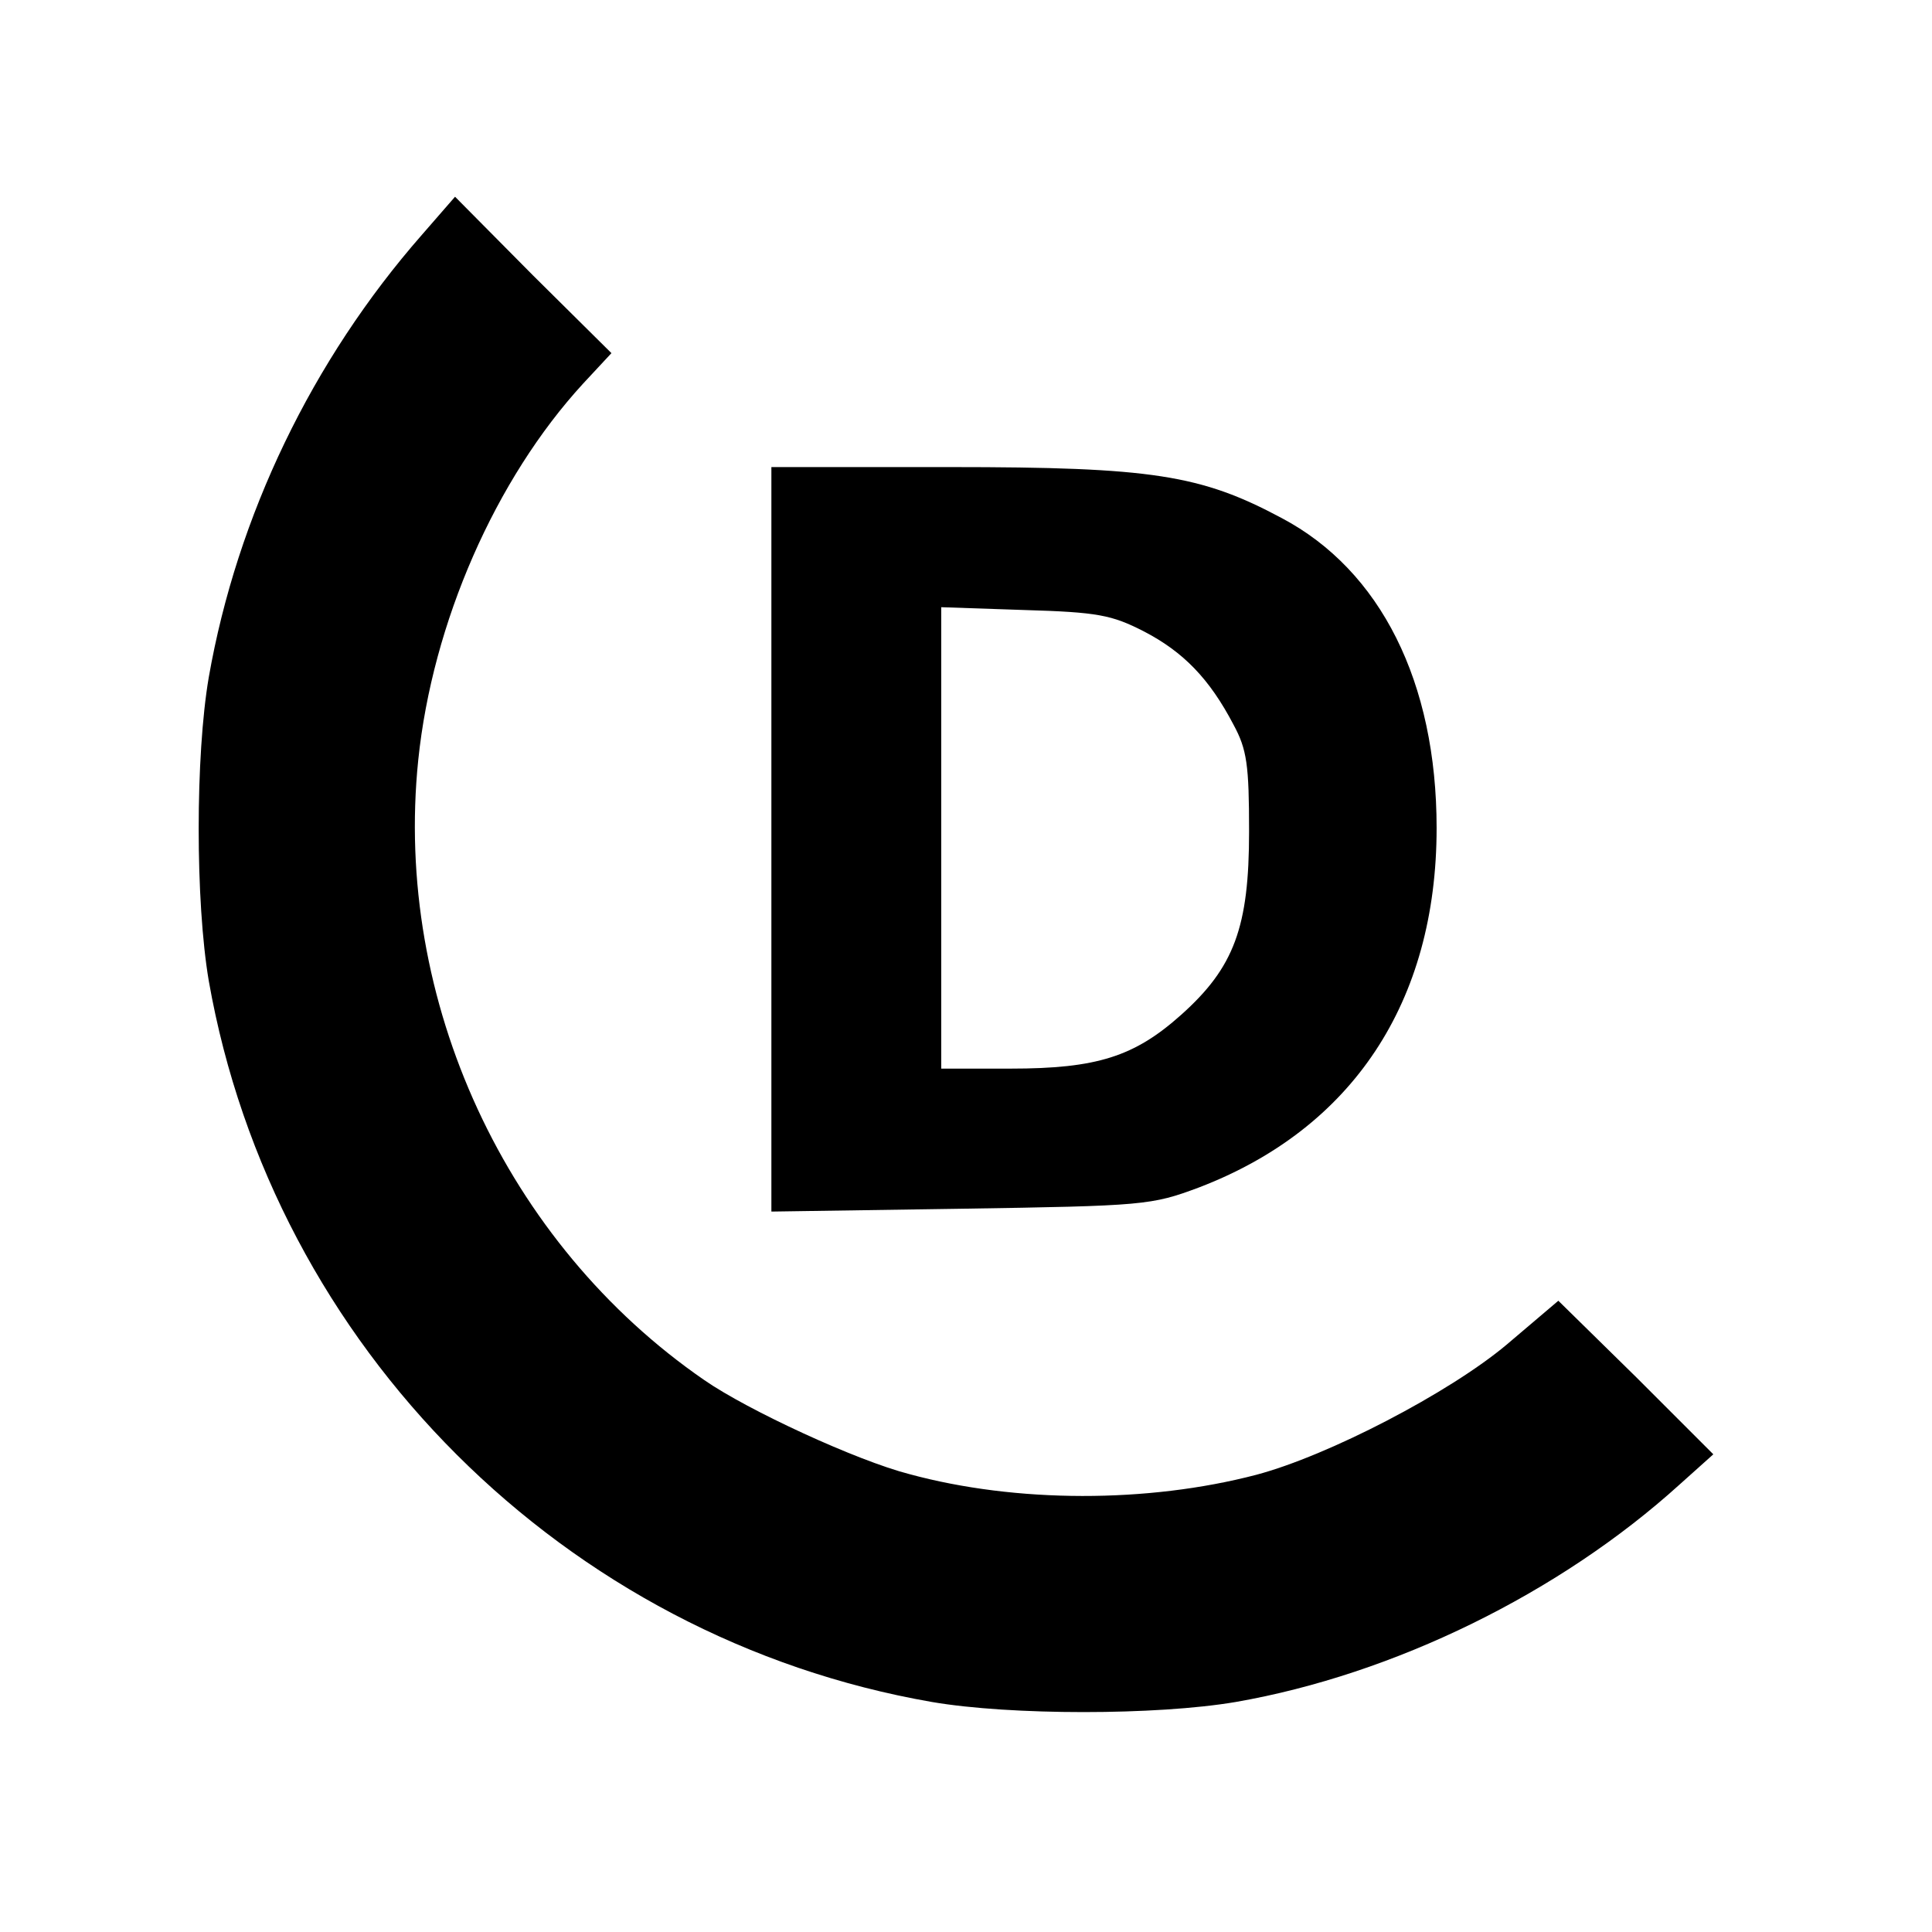
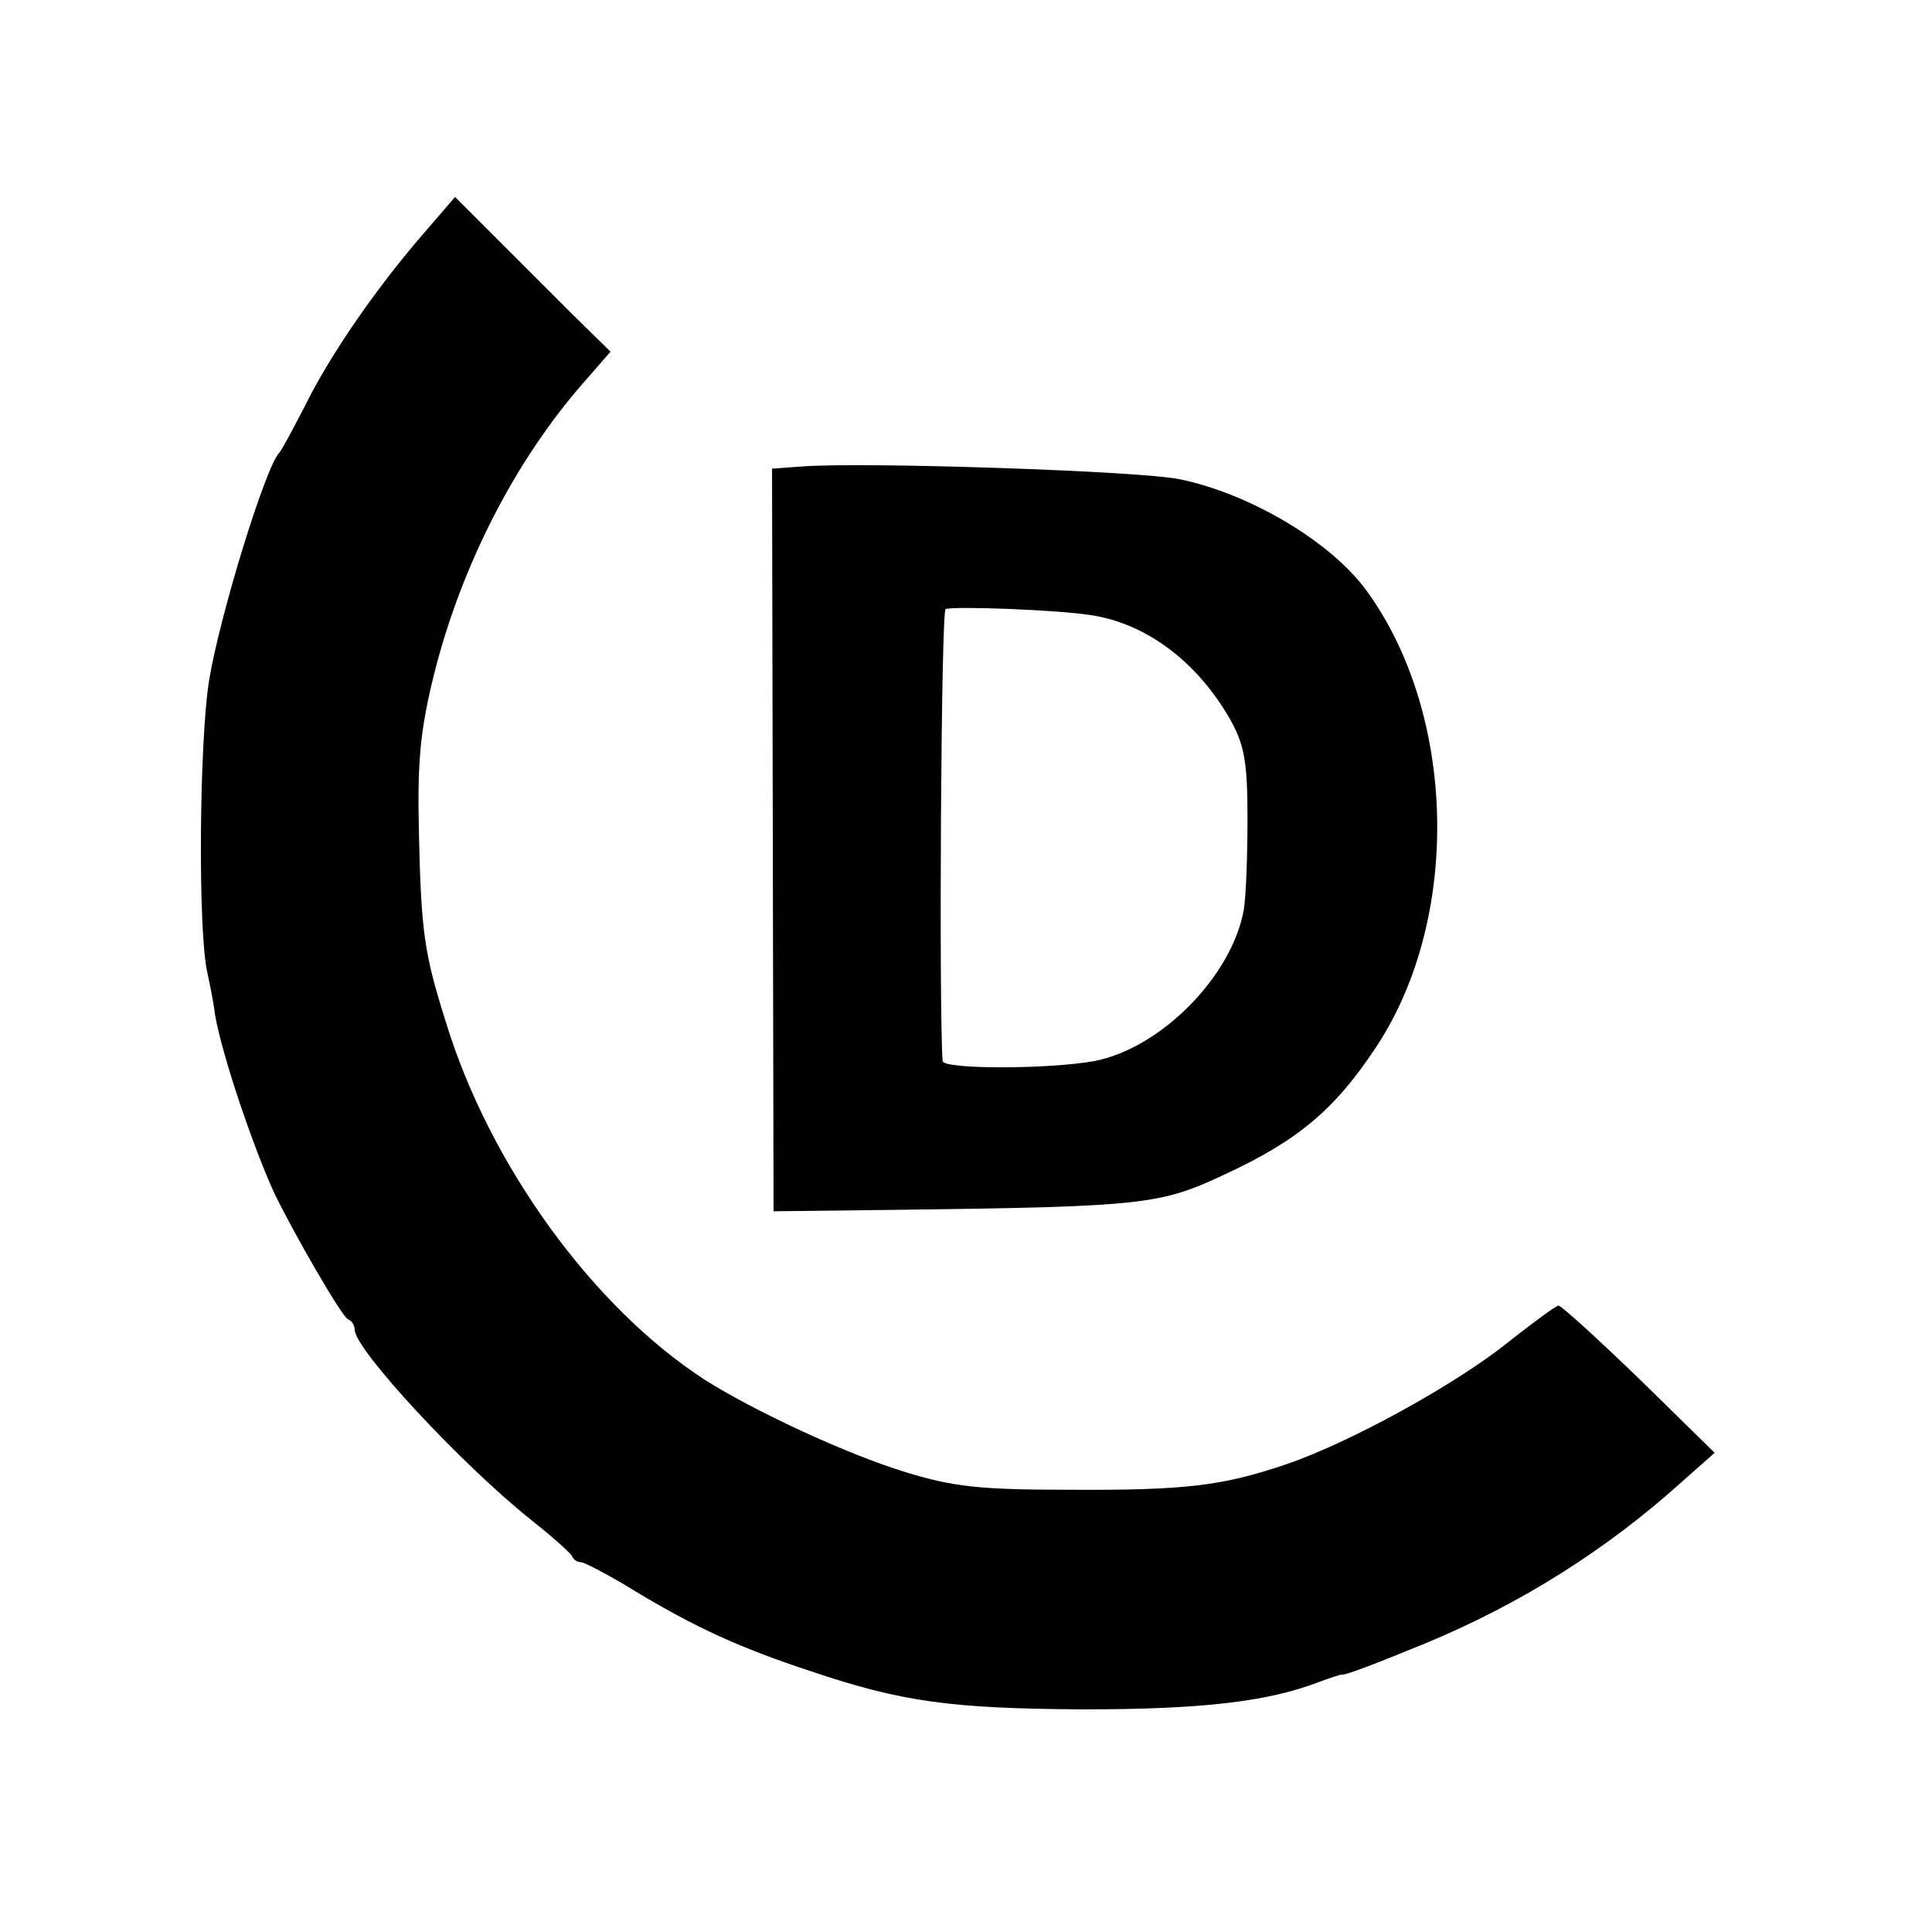
- <svg xmlns="http://www.w3.org/2000/svg" version="1.0" width="273pt" height="273pt" viewBox="0 0 273 273" preserveAspectRatio="xMidYMid meet">
-   <g transform="translate(0,273) scale(0.1,-0.1)" fill="#000000" stroke="none">
-     <path d="M596 2398 c-155 -177 -261 -397 -301 -625 -19 -111 -19 -317 0 -429 91 -517 503 -929 1022 -1019 111 -19 317 -19 429 0 224 39 458 154 627 307 l48 43 -109 109 -110 108 -73 -62 c-81 -68 -252 -157 -354 -184 -153 -40 -339 -40 -490 1 -74 19 -228 90 -290 133 -280 193 -439 536 -404 876 20 194 109 397 233 532 l40 43 -111 110 -110 111 -47 -54z" />
-     <path d="M1090 1544 l0 -526 268 4 c259 4 269 5 336 30 217 83 336 262 336 508 0 206 -79 364 -219 438 -114 61 -183 72 -468 72 l-253 0 0 -526z m526 294 c56 -29 93 -67 127 -132 19 -35 22 -57 22 -151 0 -135 -21 -192 -96 -259 -66 -59 -119 -76 -241 -76 l-98 0 0 326 0 326 118 -4 c103 -3 123 -7 168 -30z" />
+ <svg xmlns="http://www.w3.org/2000/svg" version="1.0" width="256pt" height="256pt" viewBox="0 0 256 256" preserveAspectRatio="xMidYMid meet">
+   <g transform="translate(0,256) scale(0.1,-0.1)" fill="#000000" stroke="none">
+     <path d="M559 2248 c-62 -72 -122 -159 -155 -226 -16 -31 -31 -59 -34 -62 -18 -18 -79 -216 -93 -302 -13 -81 -15 -334 -2 -388 3 -14 8 -38 10 -55 9 -52 49 -171 78 -235 25 -52 90 -165 98 -168 5 -2 9 -8 9 -14 0 -26 142 -179 235 -253 28 -22 51 -43 53 -47 2 -5 7 -8 12 -8 4 0 37 -17 71 -38 81 -49 141 -76 232 -106 121 -41 187 -50 362 -51 157 0 244 10 312 36 16 6 29 10 30 10 6 -1 42 13 113 42 125 52 238 123 338 213 l44 39 -100 98 c-55 53 -103 97 -107 97 -3 0 -33 -22 -66 -48 -68 -55 -209 -133 -294 -162 -85 -29 -135 -35 -290 -34 -116 0 -152 4 -214 23 -79 24 -201 81 -266 122 -149 96 -286 285 -344 474 -29 92 -33 119 -36 255 -2 92 2 133 20 206 36 144 108 285 200 389 l34 39 -52 51 c-29 29 -75 75 -103 103 l-51 51 -44 -51z" />
+     <path d="M1064 1942 l-41 -3 1 -492 1 -492 170 2 c319 4 343 7 426 46 100 46 149 88 204 172 111 170 105 438 -14 602 -47 65 -155 129 -248 148 -53 11 -415 23 -499 17z m381 -197 c74 -11 142 -62 186 -140 18 -33 22 -55 22 -130 0 -49 -2 -104 -5 -121 -16 -88 -110 -183 -198 -200 -61 -11 -200 -11 -201 0 -5 74 -2 597 4 599 13 4 147 -1 192 -8z" />
  </g>
</svg>
